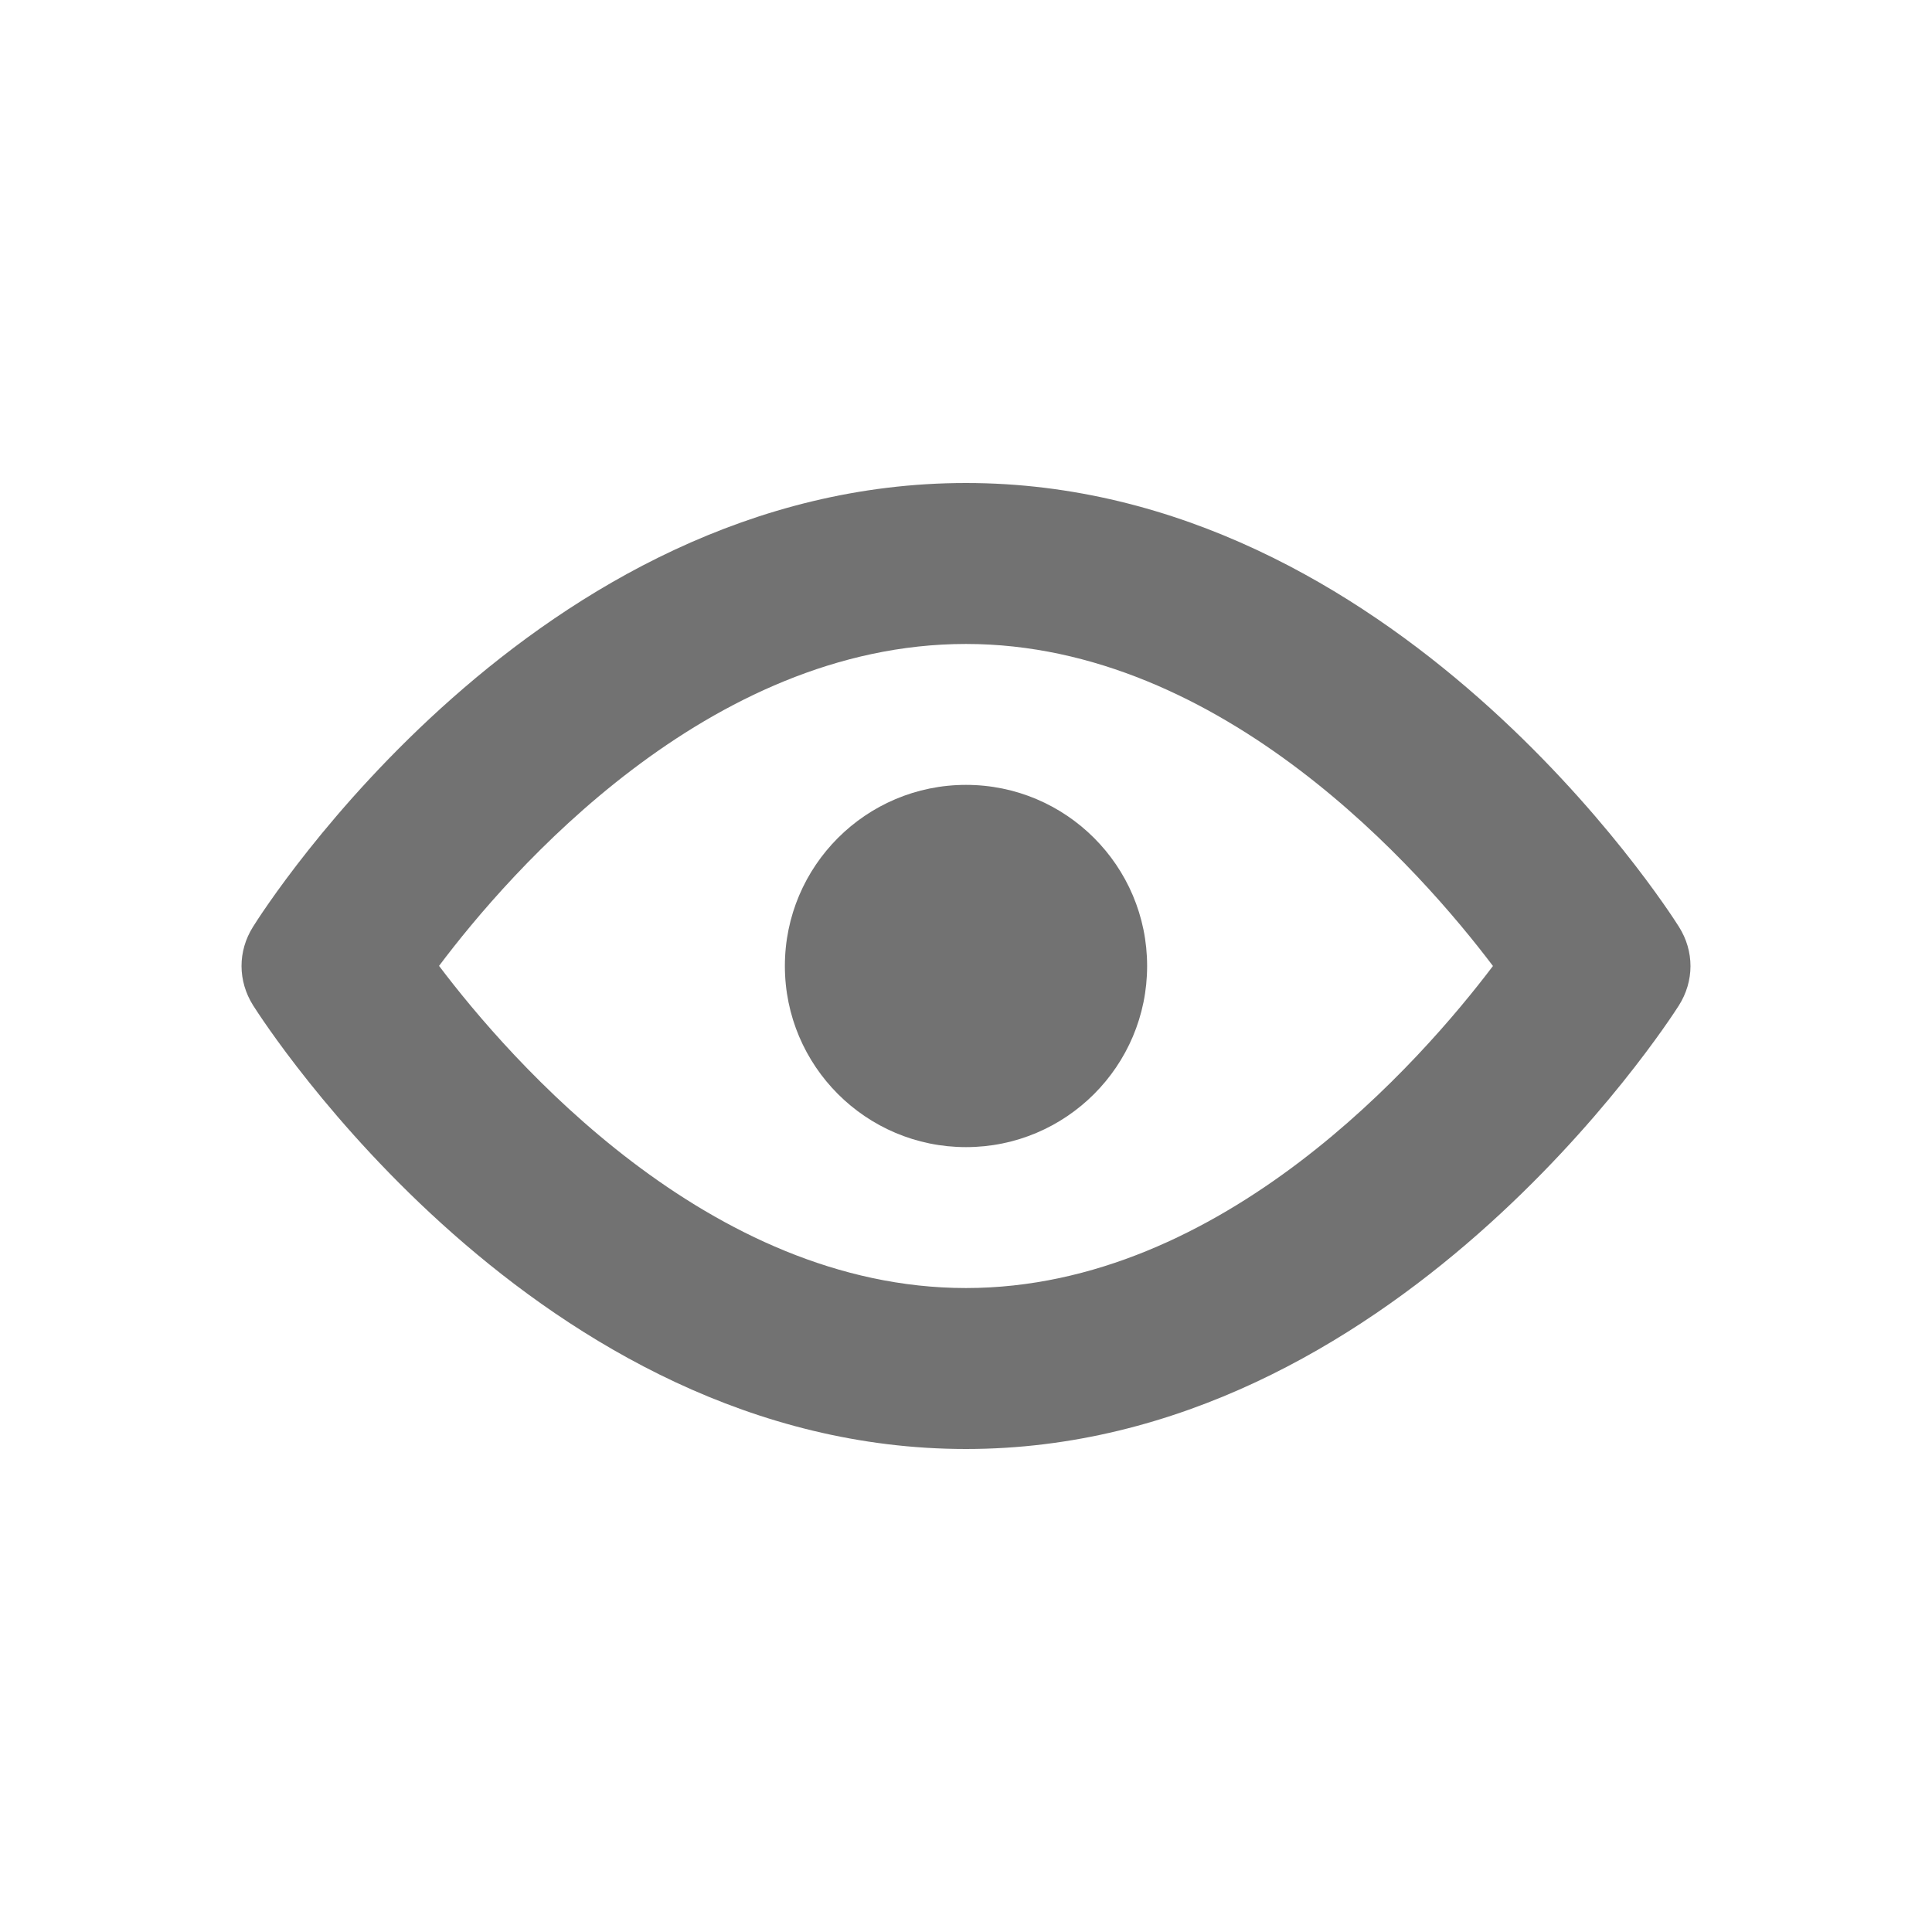
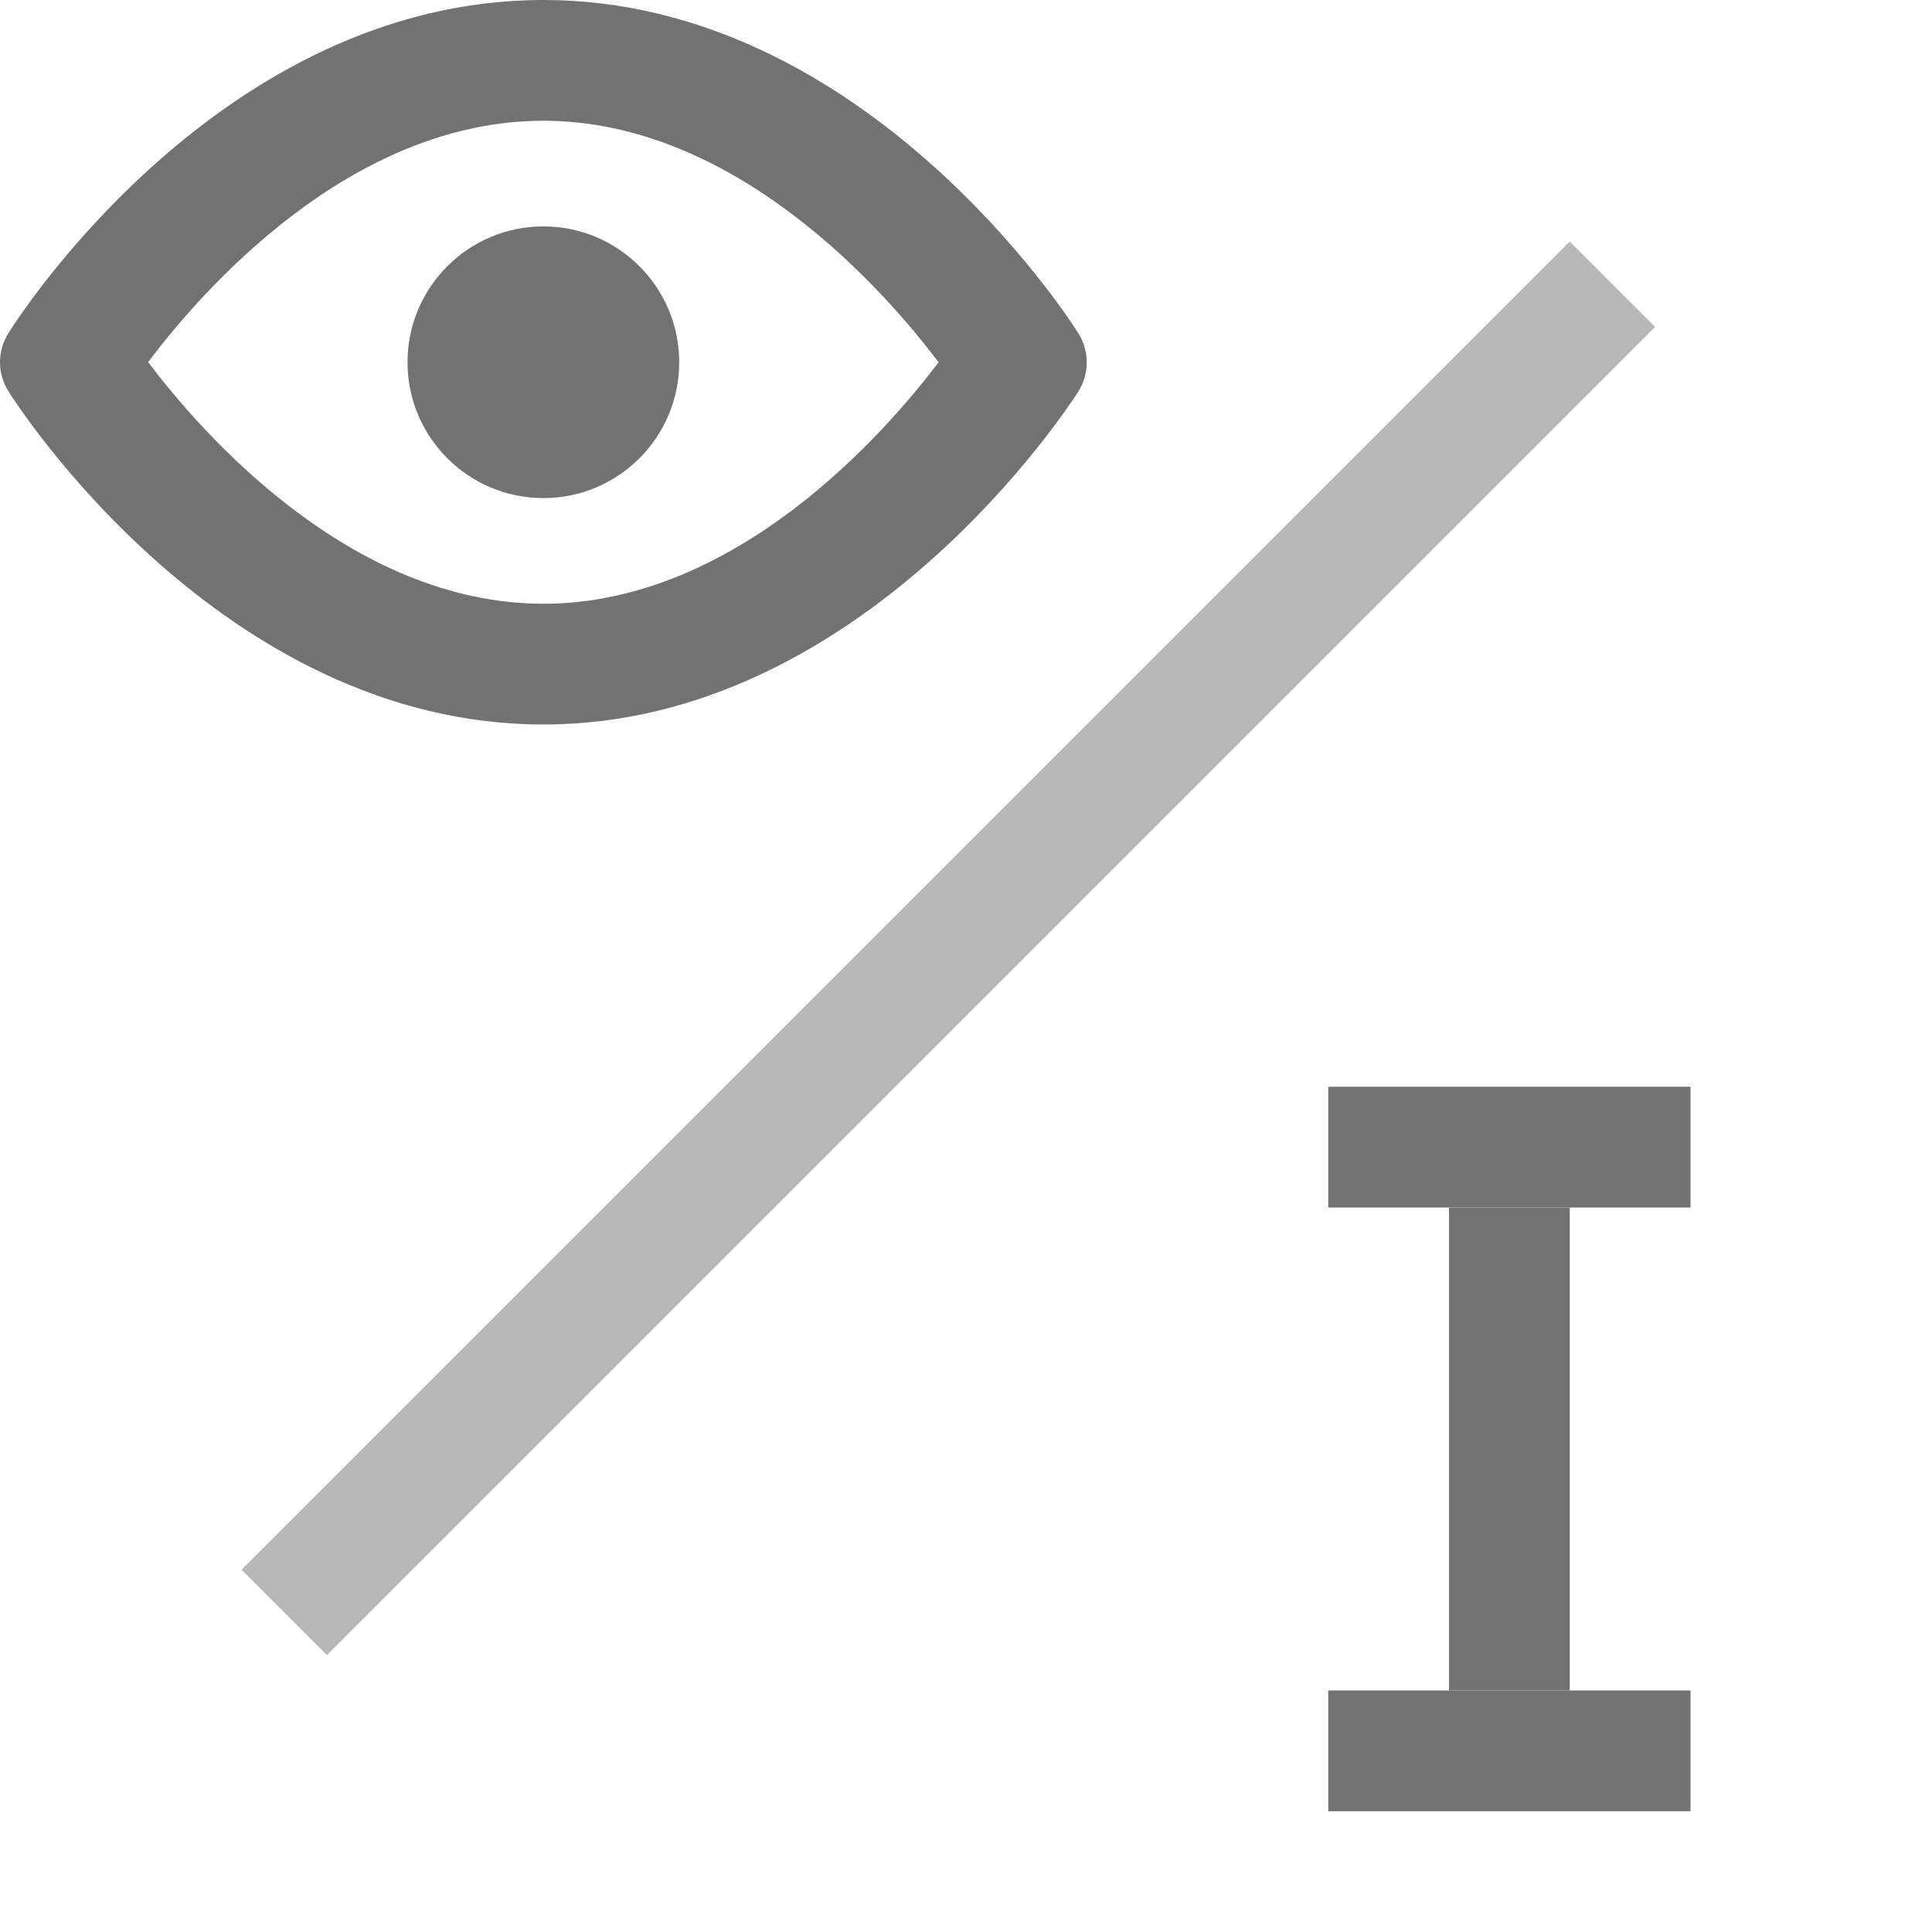
<svg xmlns="http://www.w3.org/2000/svg" width="16" height="16" viewBox="0 0 16 16" fill="none">
-   <path d="M8 12C11.53 12 13.808 8.477 13.903 8.328C14.032 8.125 14.032 7.877 13.904 7.675C13.81 7.525 11.548 4 8 4C4.434 4 2.188 7.526 2.095 7.676C1.968 7.878 1.969 8.124 2.096 8.326C2.191 8.475 4.452 12 8 12ZM8 5.333C10.129 5.333 11.777 7.223 12.364 8C11.776 8.777 10.128 10.667 8 10.667C5.869 10.667 4.222 8.775 3.636 7.999C4.219 7.223 5.86 5.333 8 5.333Z" fill="#727272" />
-   <path d="M8 9.5C8.828 9.5 9.5 8.828 9.5 8C9.5 7.172 8.828 6.5 8 6.5C7.172 6.5 6.5 7.172 6.5 8C6.5 8.828 7.172 9.5 8 9.5Z" fill="#727272" />
+   <path opacity="0.5" fill-rule="evenodd" clip-rule="evenodd" d="M2 13L13 2L13.707 2.707L2.707 13.707L2 13Z" fill="#727272" />
+   <rect x="11" y="9" width="3" height="1" fill="#727272" />
+   <rect x="11" y="14" width="3" height="1" fill="#727272" />
+   <rect x="12" y="10" width="1" height="4" fill="#727272" />
+   <path d="M4.5 6C7.148 6 8.856 3.358 8.928 3.246C9.024 3.094 9.024 2.908 8.928 2.756C8.857 2.643 7.161 0 4.5 0C1.825 0 0.141 2.644 0.071 2.757C-0.024 2.909 -0.024 3.093 0.072 3.244C0.143 3.357 1.839 6 4.5 6ZM4.5 1C6.097 1 7.333 2.417 7.773 3C7.332 3.583 6.096 5 4.5 5C2.902 5 1.666 3.581 1.227 2.999C1.664 2.417 2.895 1 4.5 1Z" fill="#727272" />
+   <path d="M4.5 4.125C5.121 4.125 5.625 3.621 5.625 3C5.625 2.379 5.121 1.875 4.5 1.875C3.879 1.875 3.375 2.379 3.375 3C3.375 3.621 3.879 4.125 4.5 4.125Z" fill="#727272" />
</svg>
